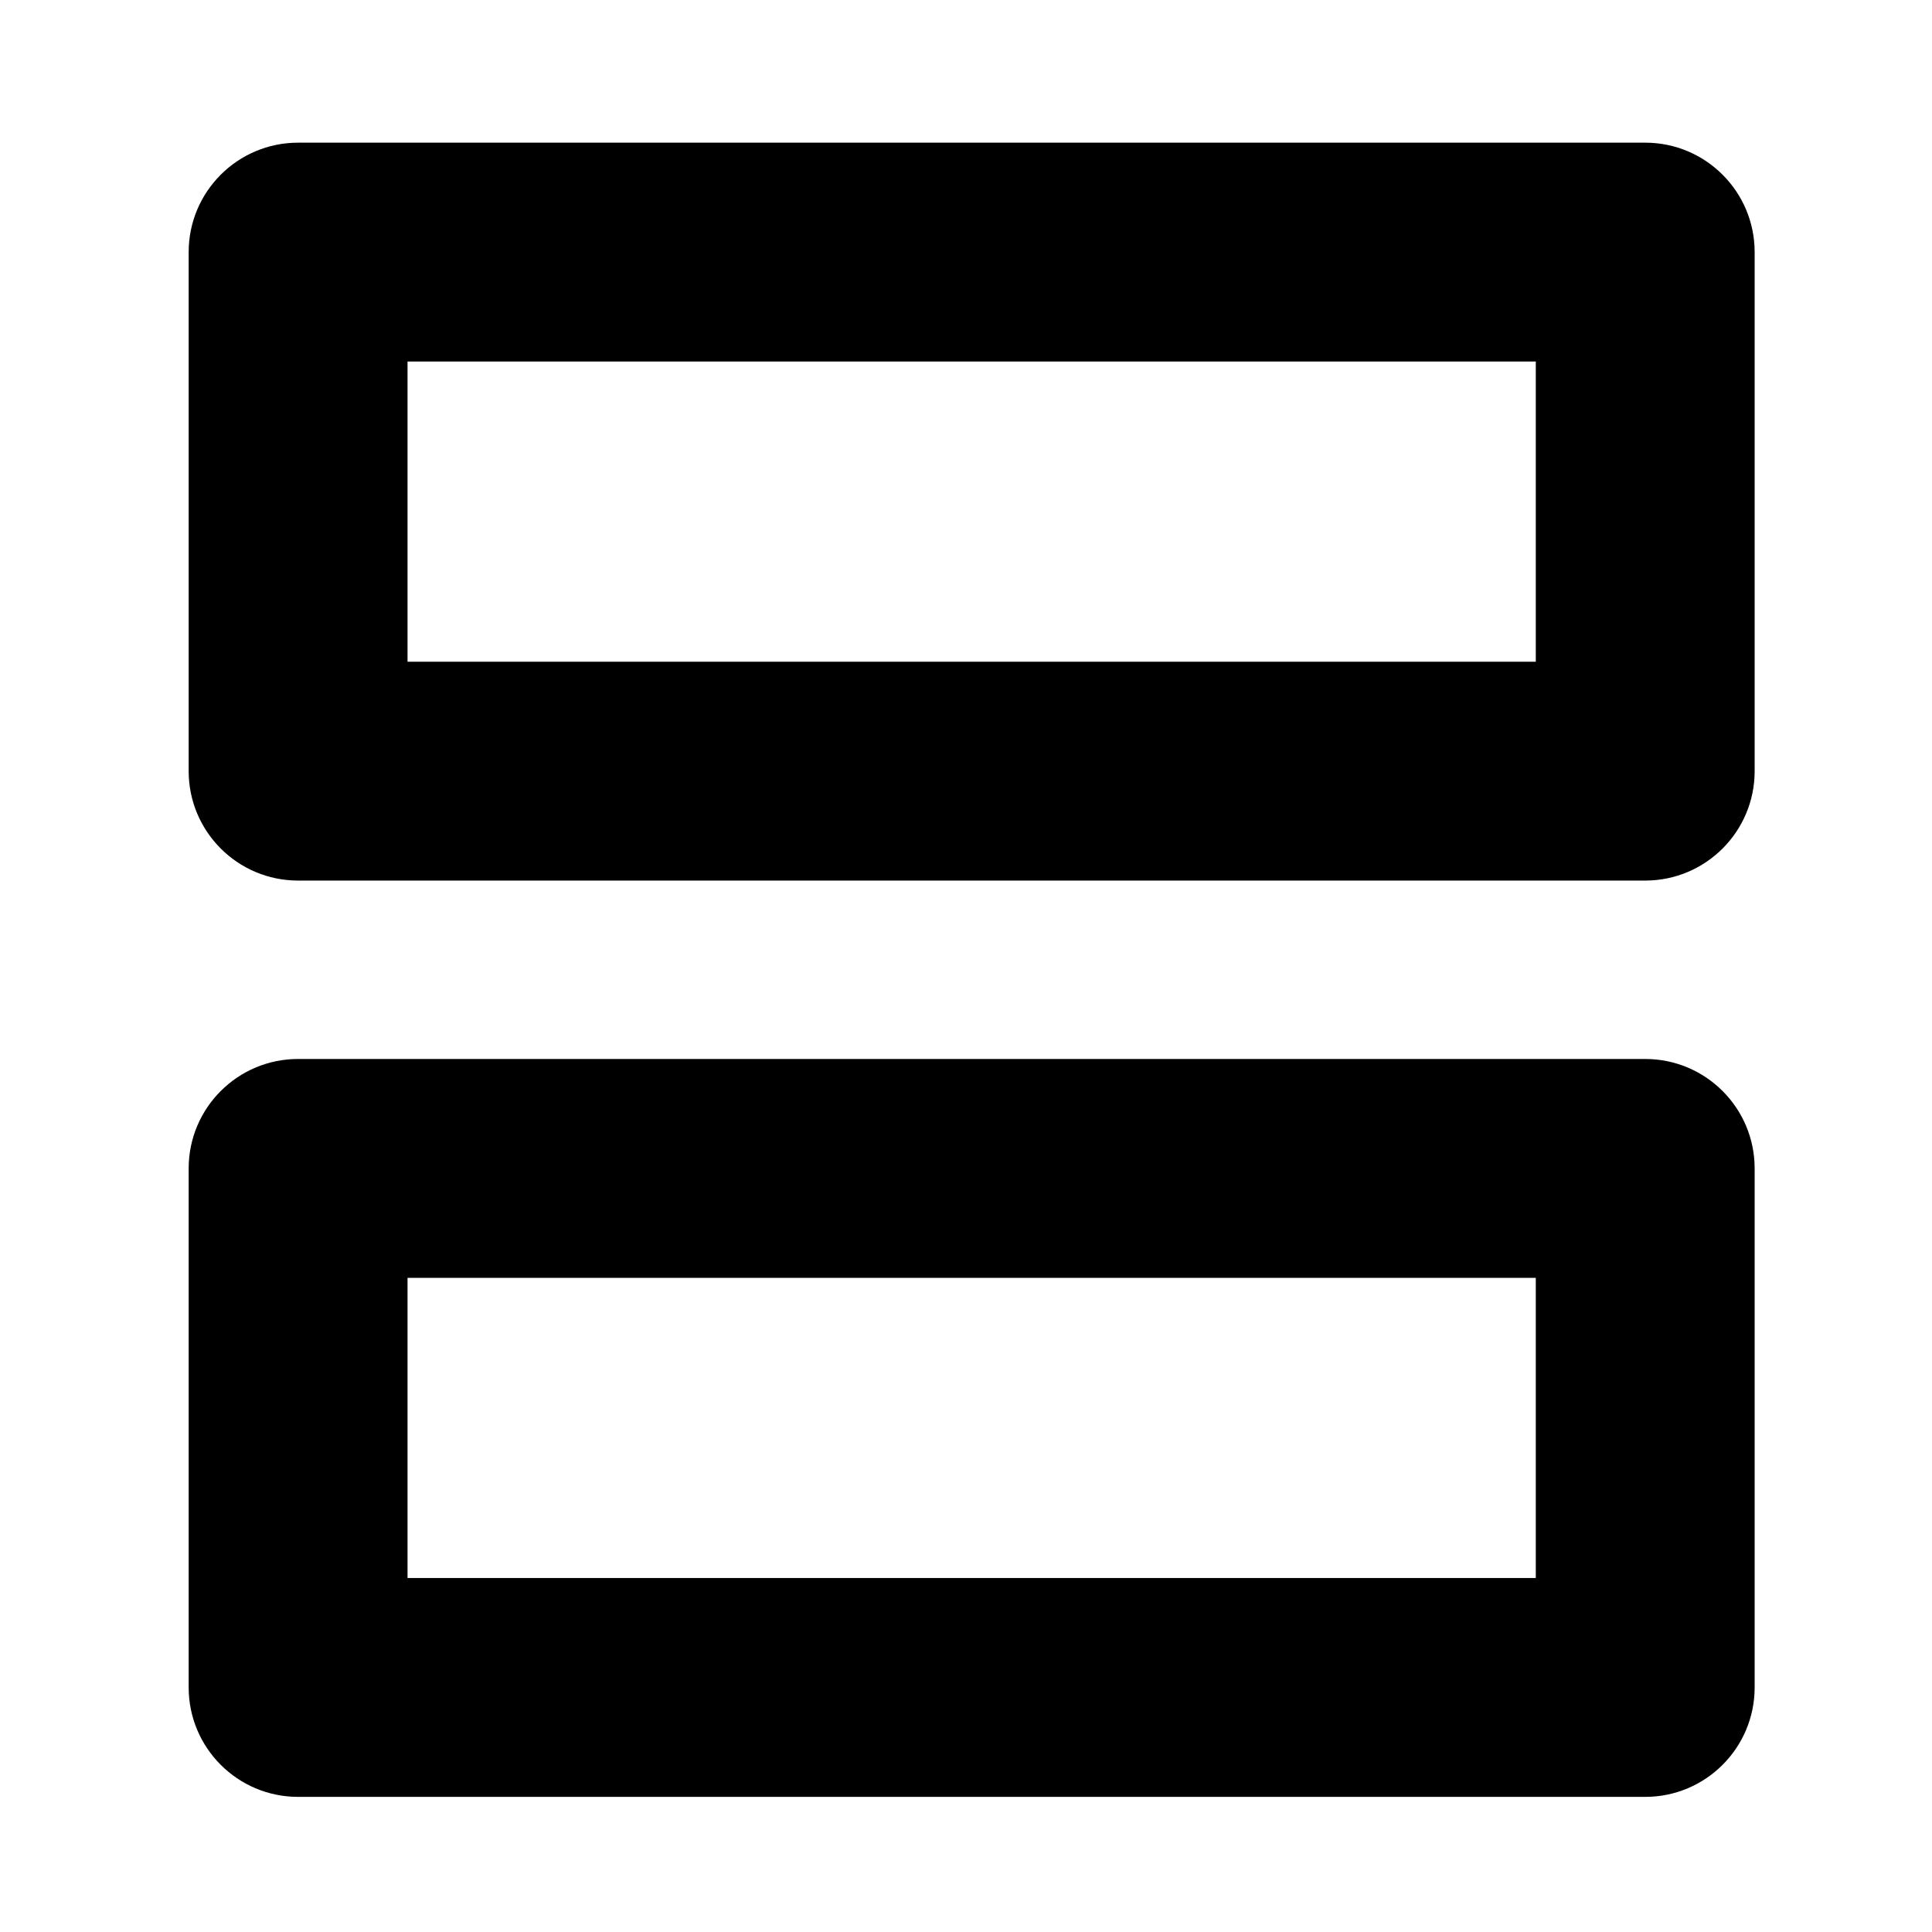
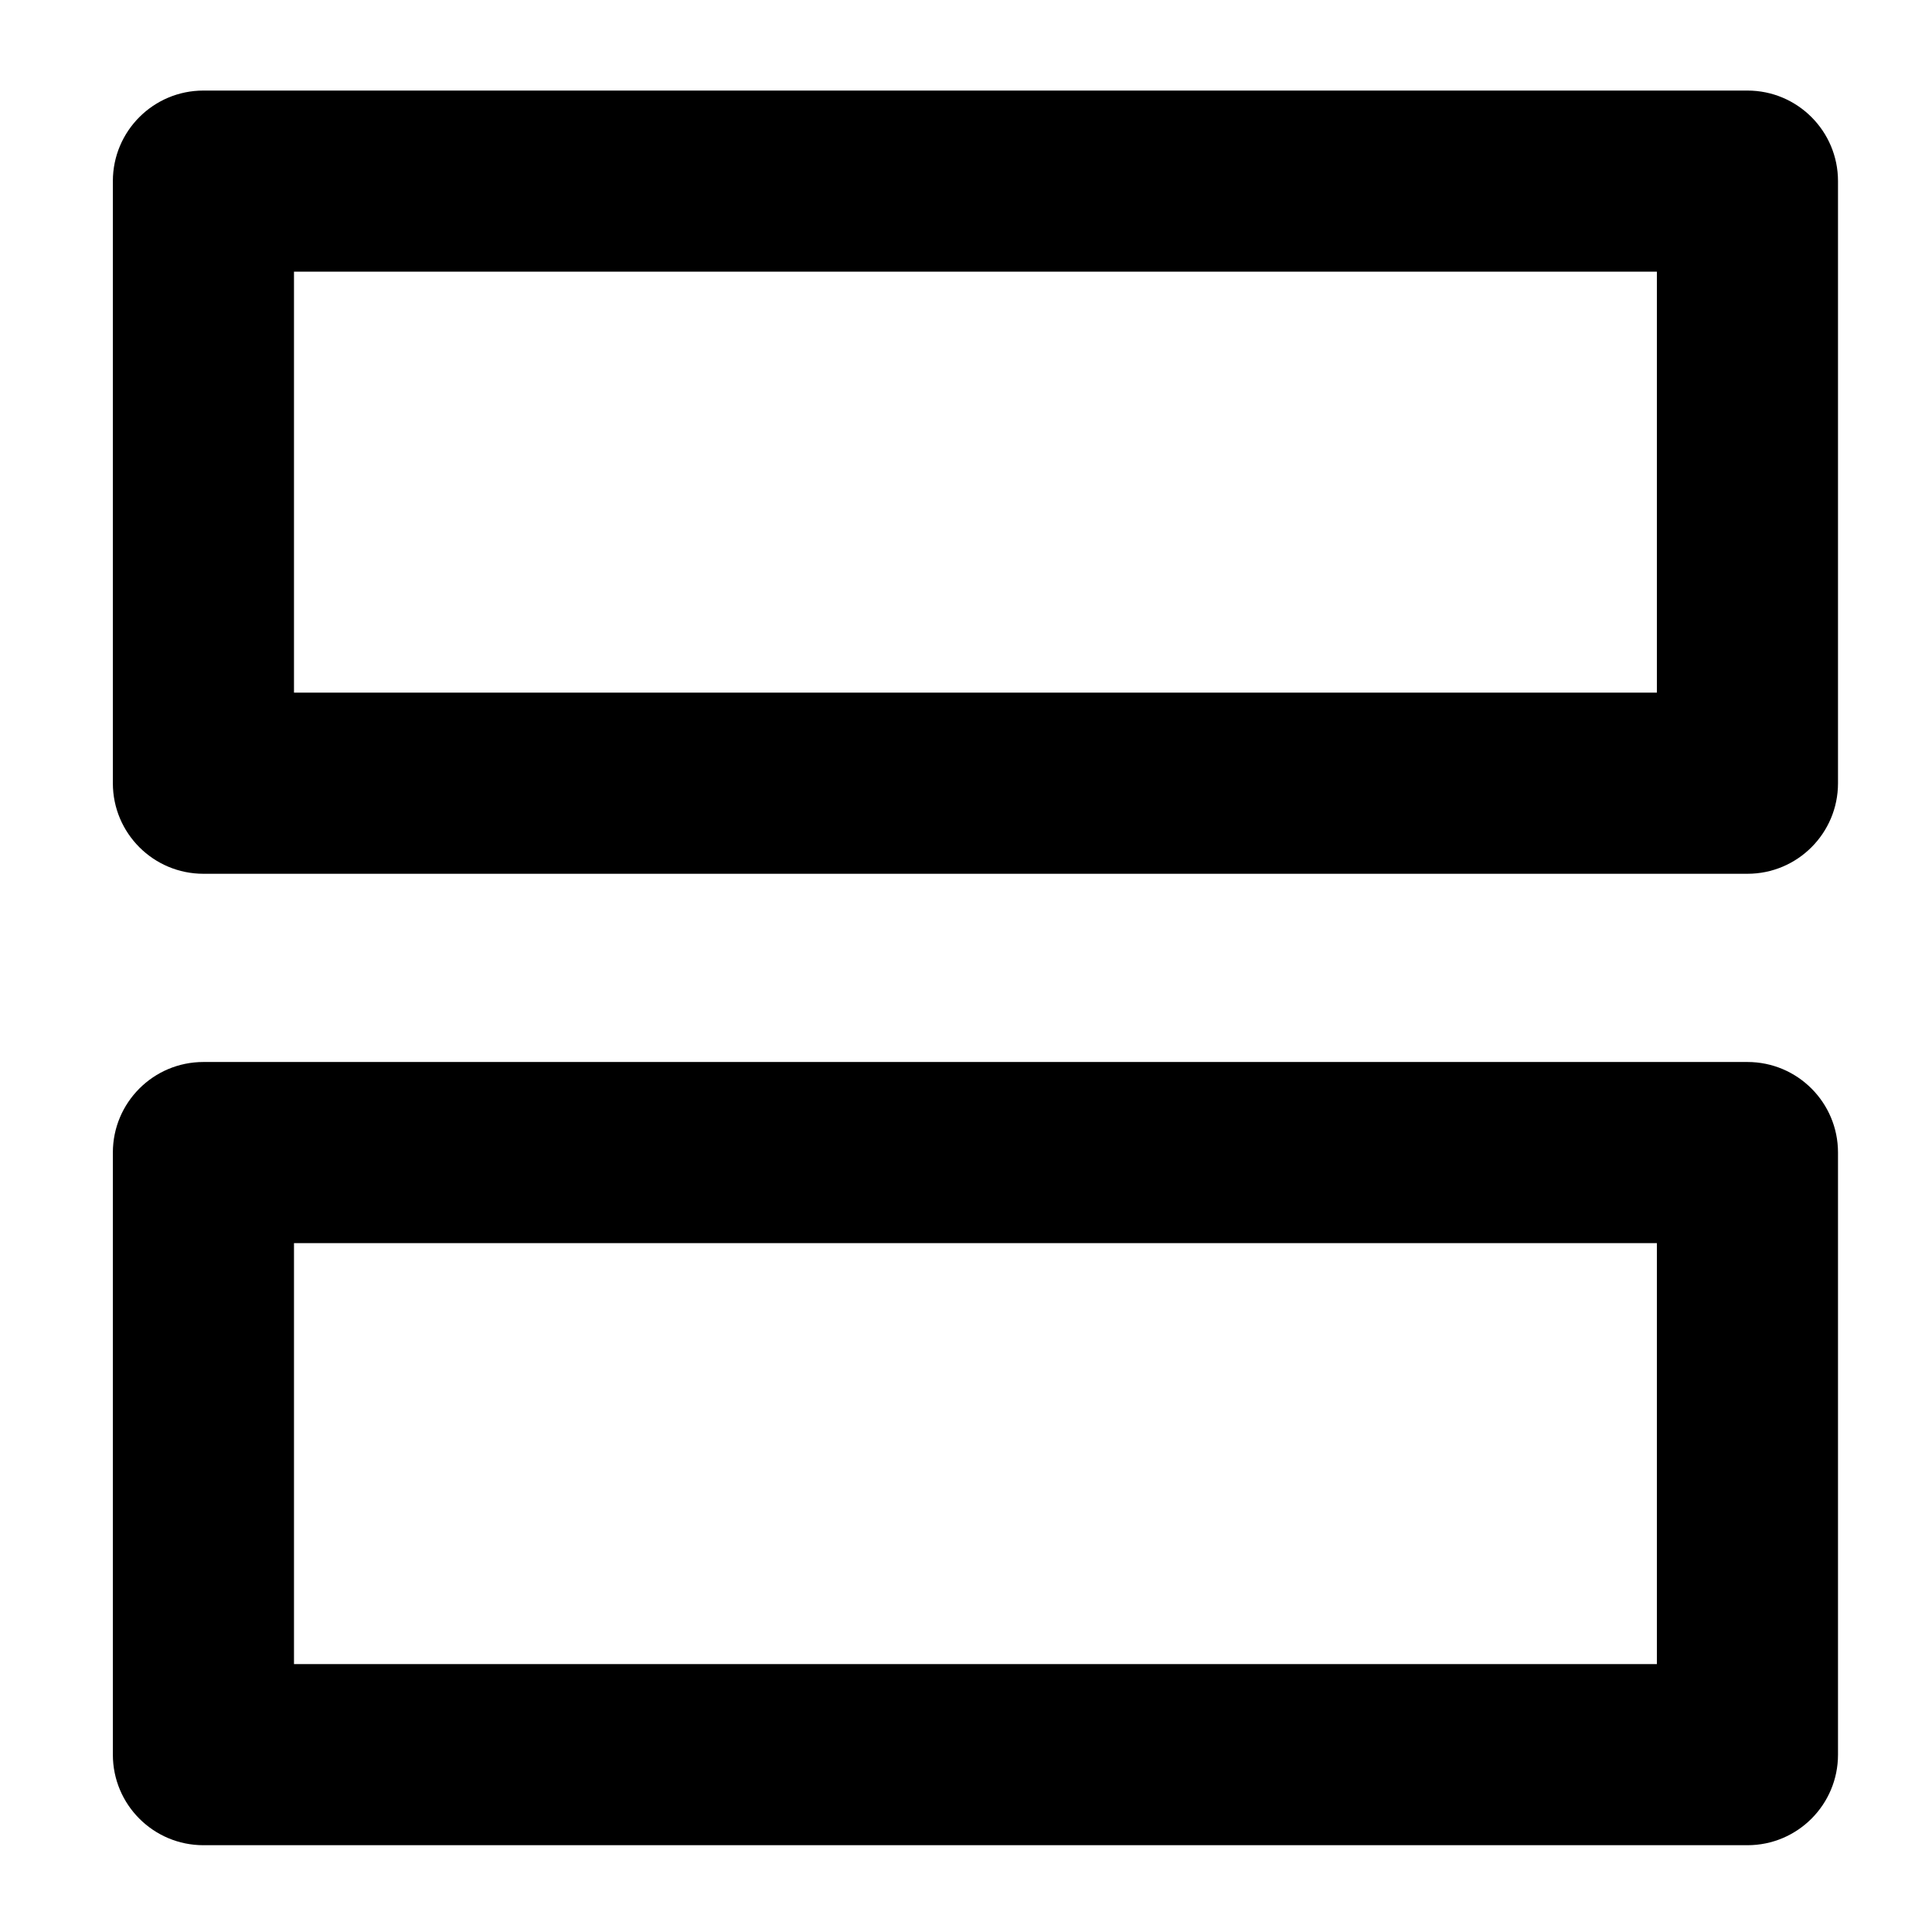
<svg xmlns="http://www.w3.org/2000/svg" viewBox="0 0 512 512" x="0" y="0" aria-hidden="true" focusable="false" role="img">
-   <path d="M436,476.19H79a29,29,0,0,1-29-29V309.64a29,29,0,0,1,29-29H436a29,29,0,0,1,29,29V447.19A29,29,0,0,1,436,476.19Zm-328-58H407V338.64H108Z" fill="currentColor" />
-   <path d="M436,233.36H79a29,29,0,0,1-29-29V66.81a29,29,0,0,1,29-29H436a29,29,0,0,1,29,29V204.36A29,29,0,0,1,436,233.36Zm-328-58H407V95.81H108Z" fill="currentColor" />
+   <path d="M463.09,489H53.91a24,24,0,0,1-24-24V305.44a24,24,0,0,1,24-24H463.09a24,24,0,0,1,24,24V465A24,24,0,0,1,463.09,489ZM77.91,441H439.09V329.44H77.91Z" fill="currentColor" />
+   <path d="M463.09,231.56H53.91a24,24,0,0,1-24-24V48a24,24,0,0,1,24-24H463.09a24,24,0,0,1,24,24V207.56A24,24,0,0,1,463.09,231.56Zm-385.18-48H439.09V72H77.91Z" fill="currentColor" />
</svg>
